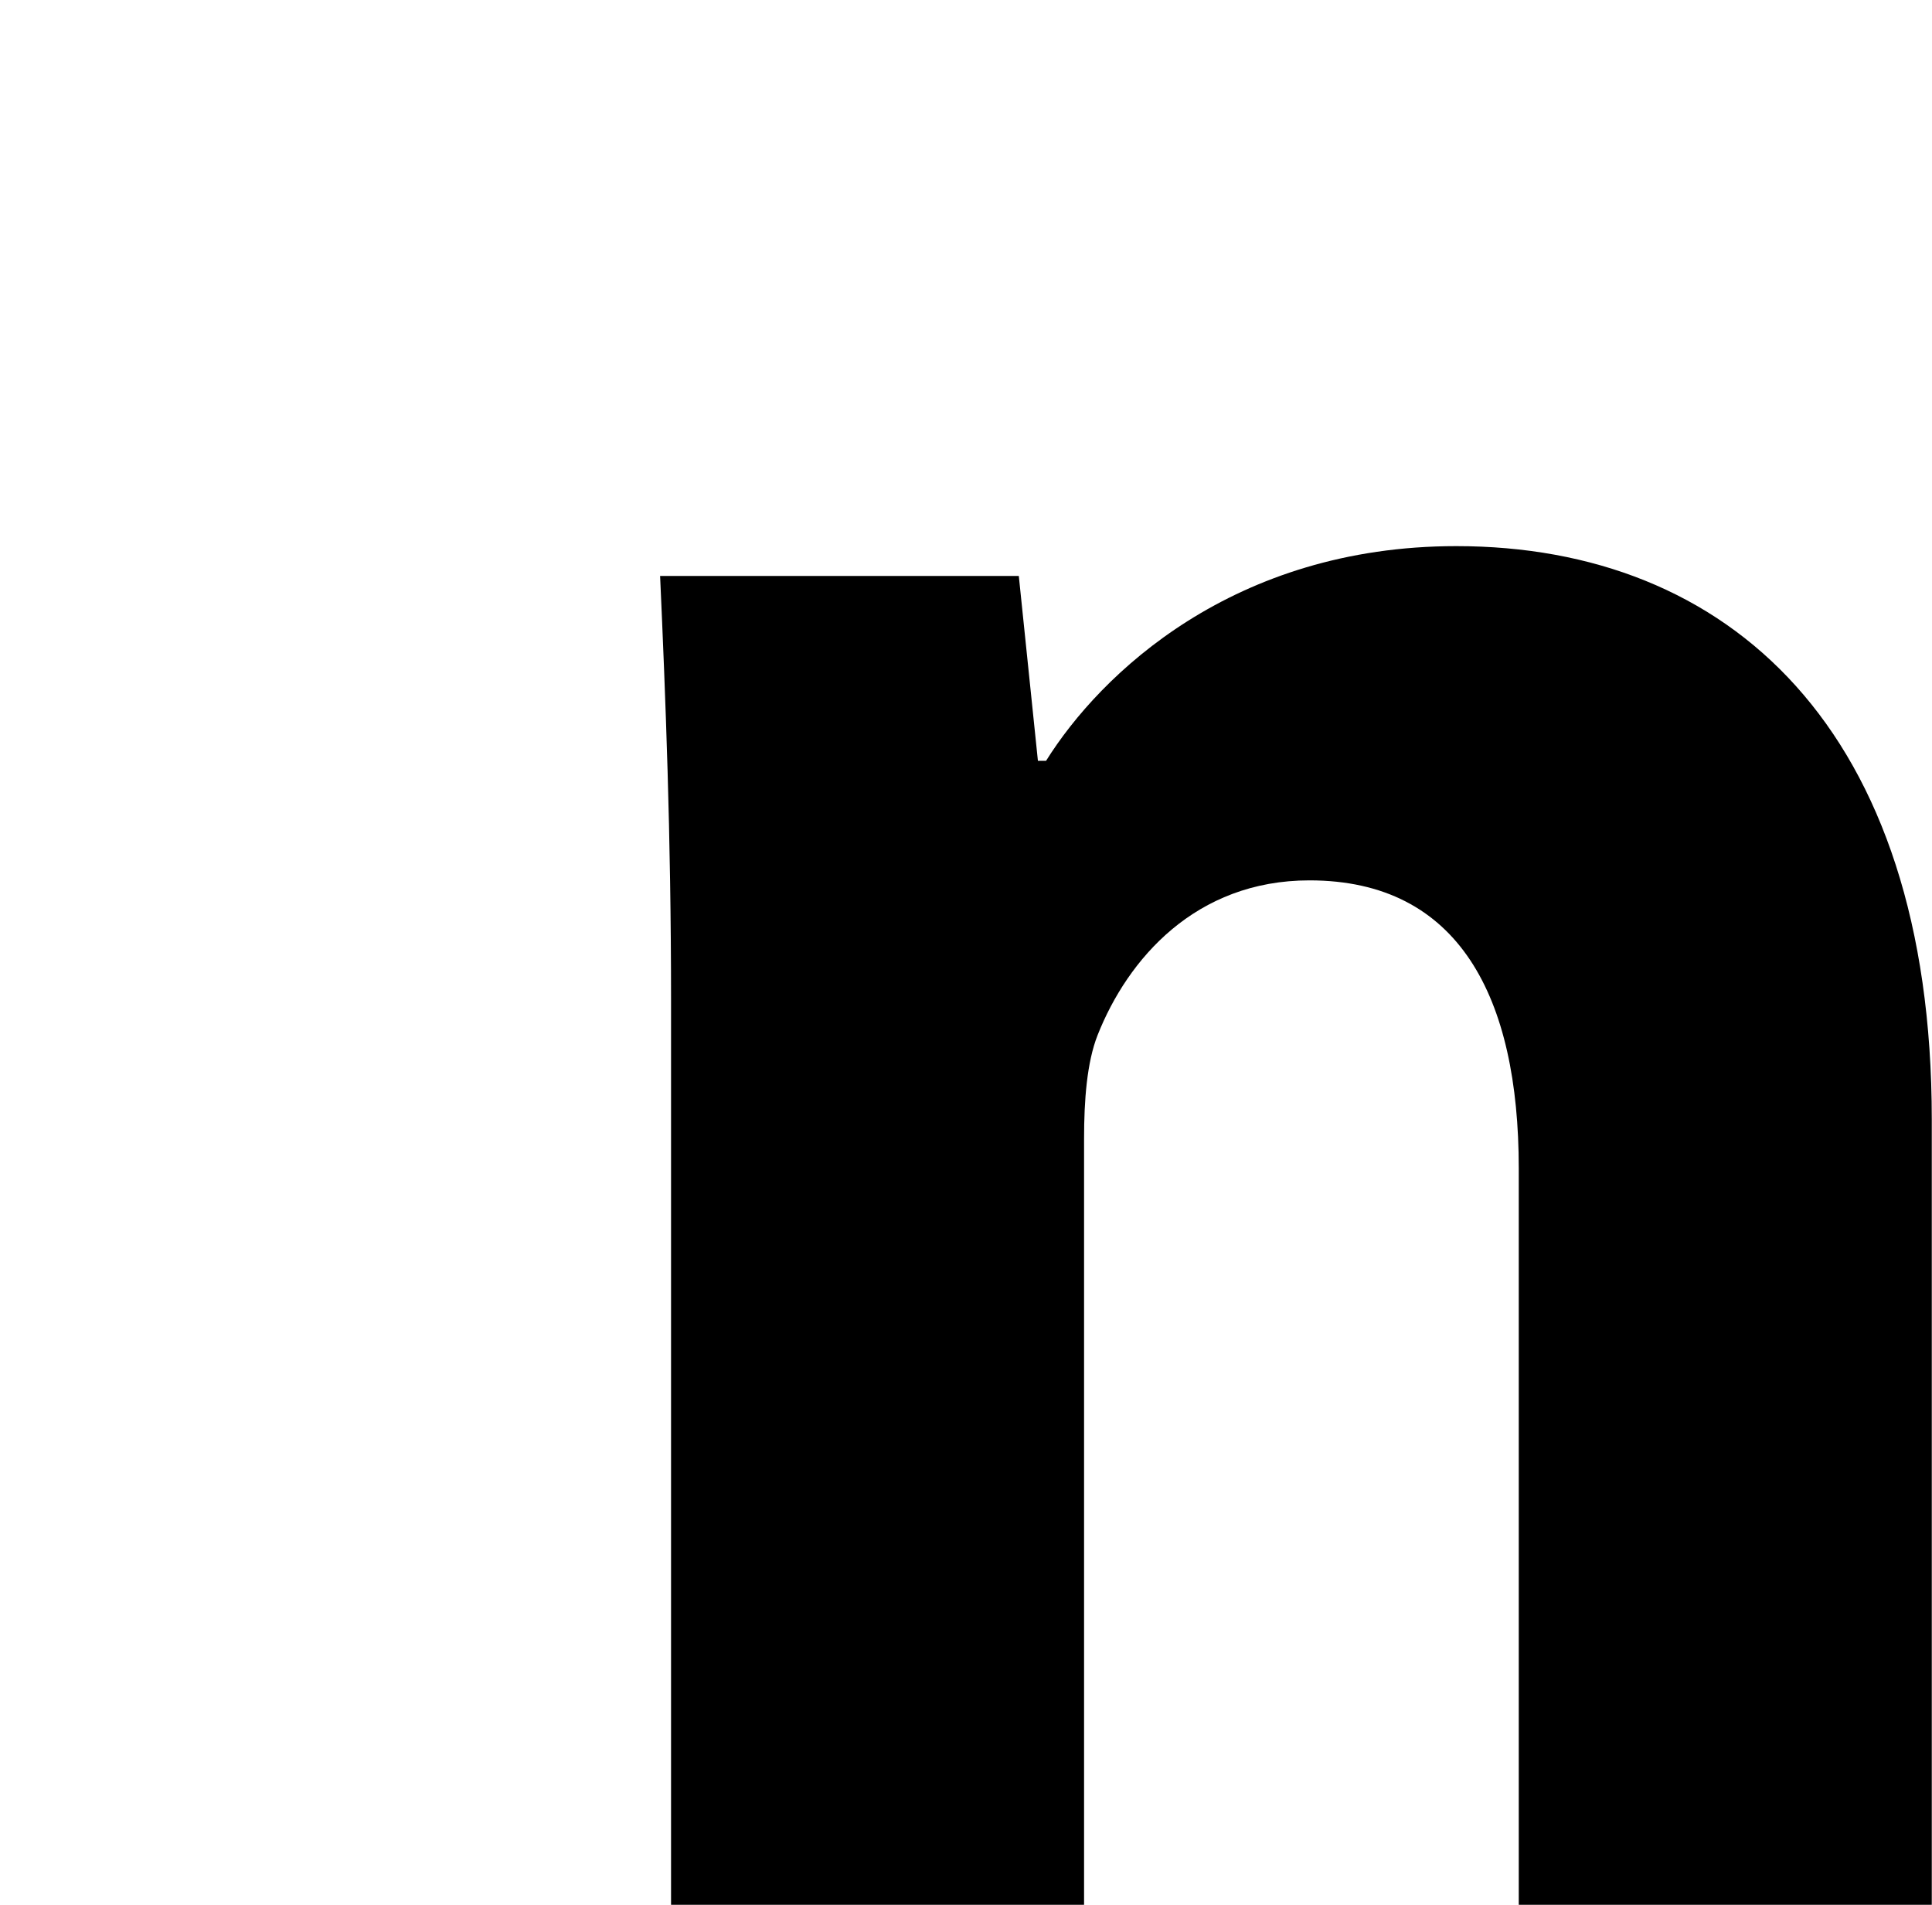
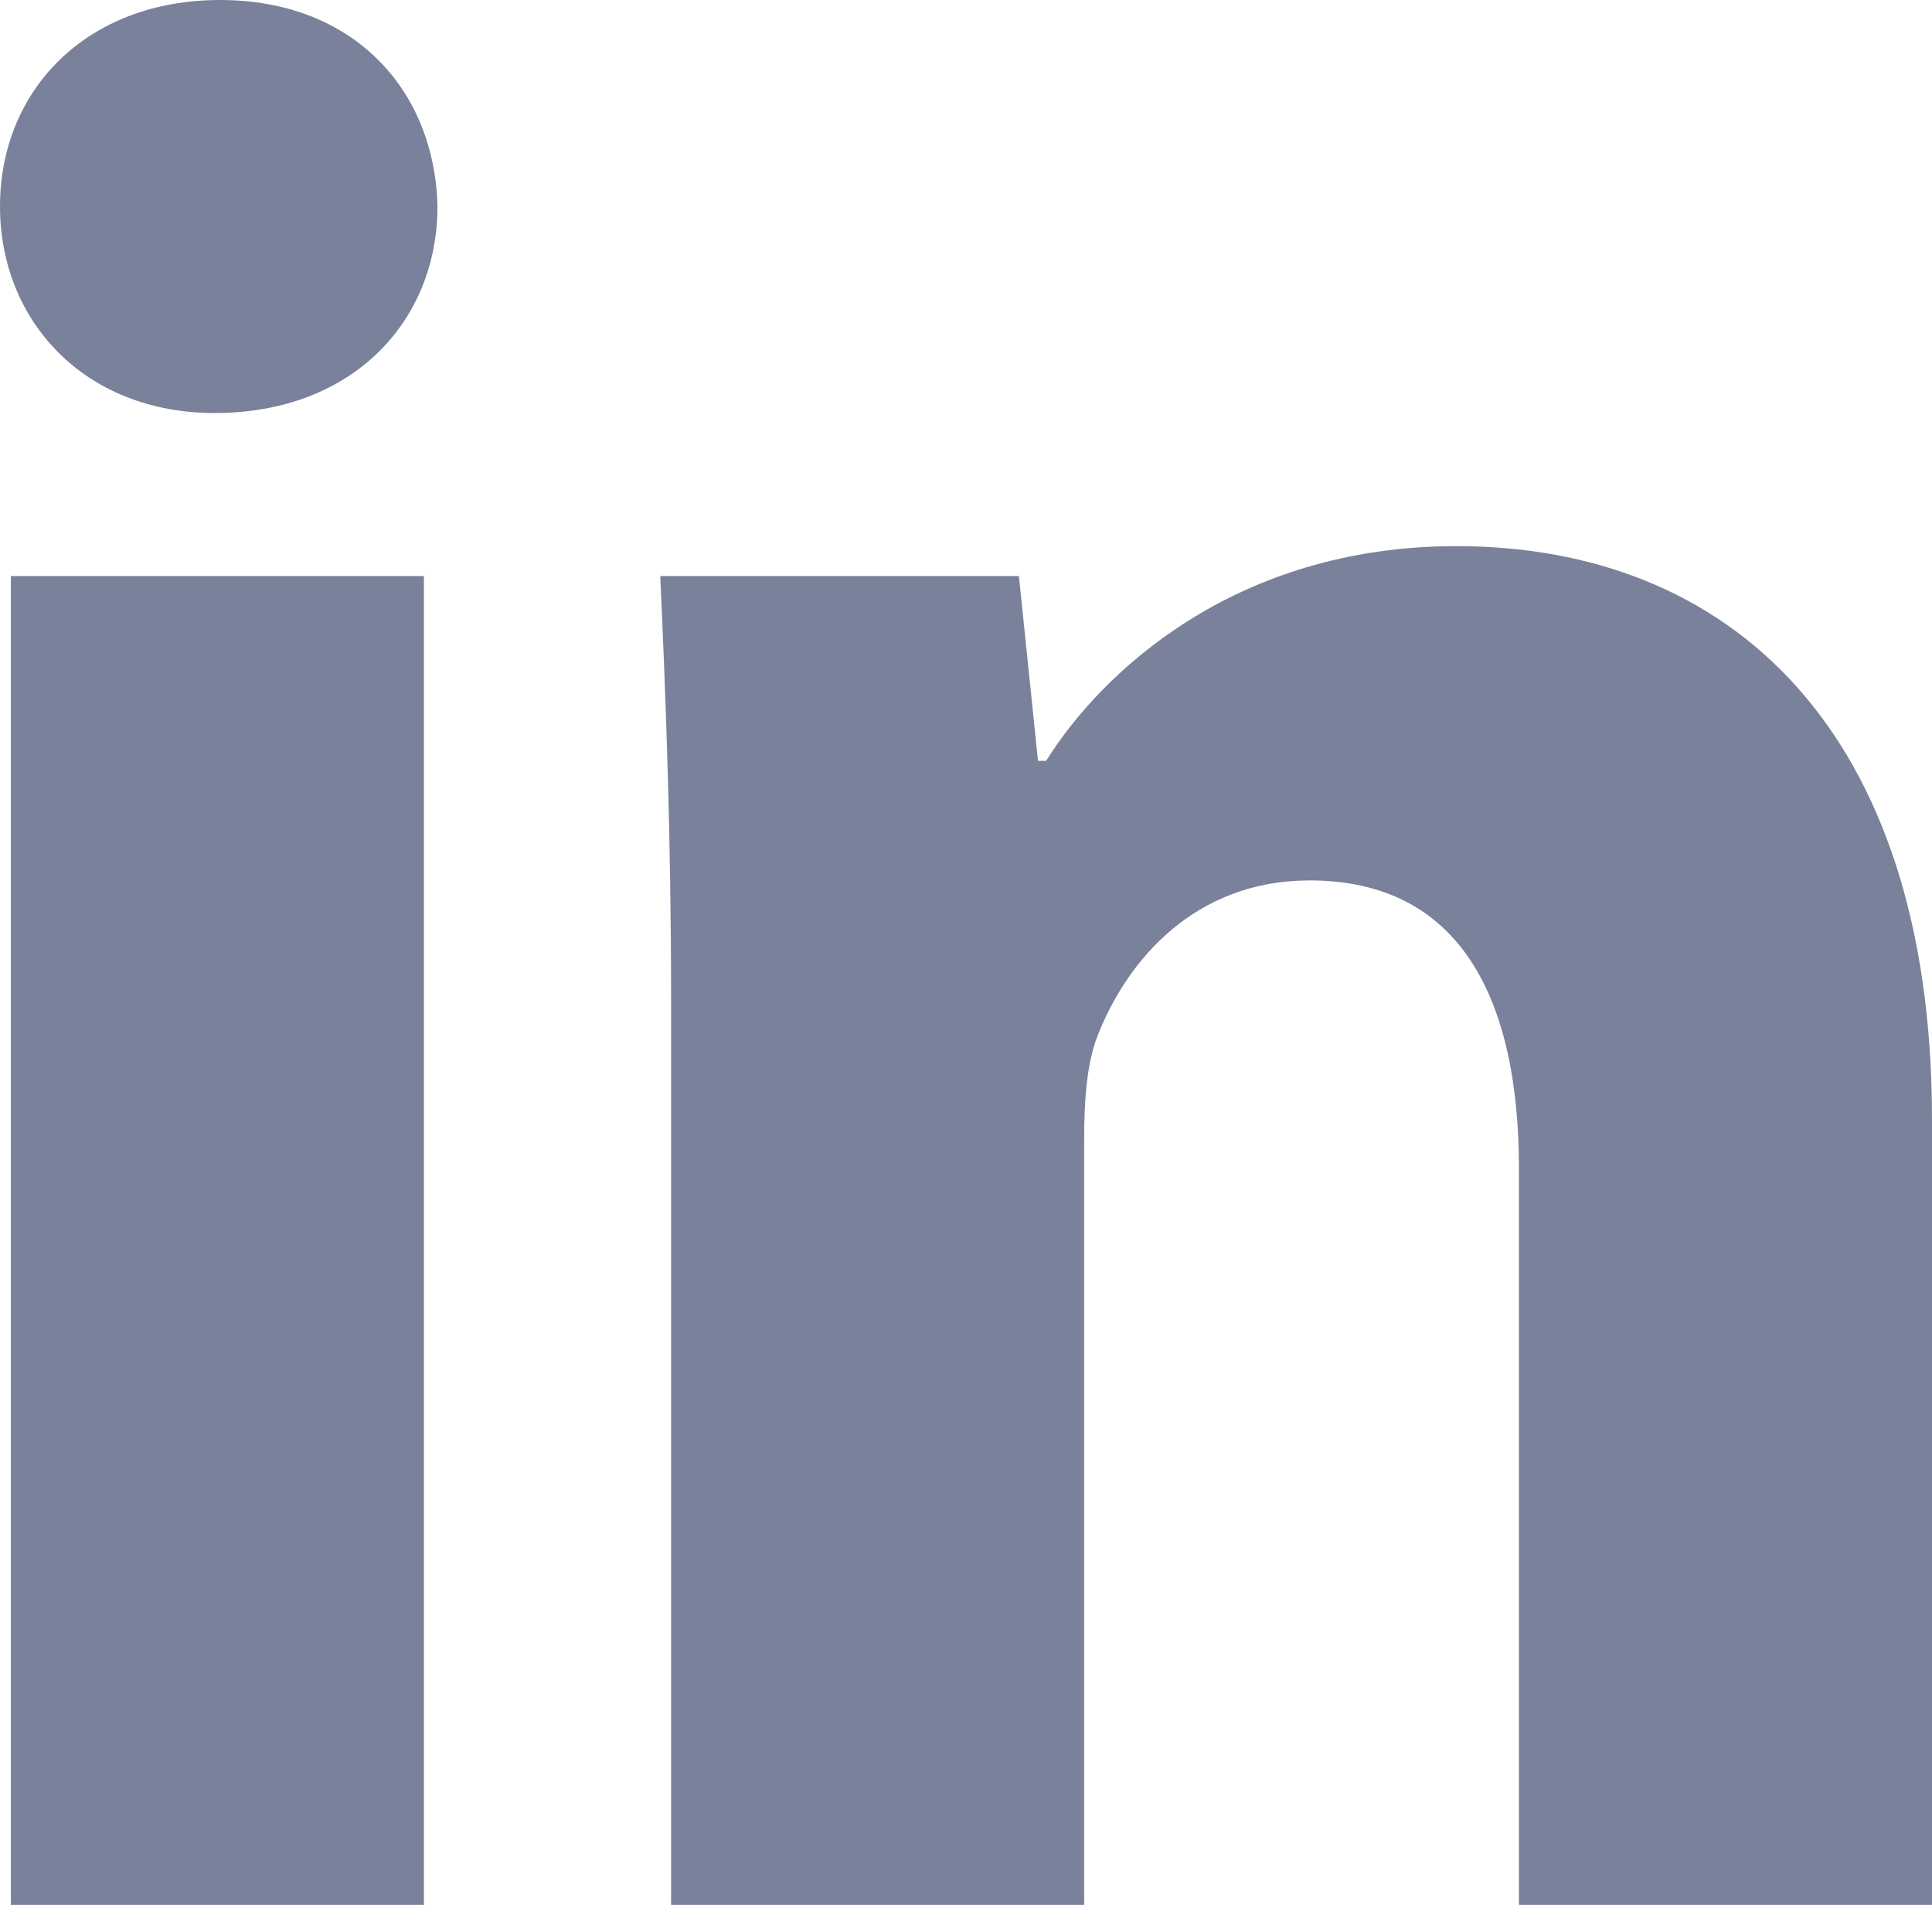
- <svg xmlns="http://www.w3.org/2000/svg" width="90" height="88.73" viewBox="0 0 90 88.73">
-   <style type="text/css">
- 		.st0{fill:#000000;}
- 	</style>
-   <path class="st0" d="M19.74 -61.9L0.5 -61.9L0.5 0L19.74 0ZM0.5,0M20.37,-79.11C20.37,-73.8 16.45,-69.49 9.99,-69.49C3.92,-69.49 0,-73.8 0,-79.11C0,-84.56 4.05,-88.73 10.25,-88.73C16.45,-88.73 20.25,-84.56 20.37,-79.11" />
-   <path class="st0" d="M31.26,46.58C31.26,38.86 31,32.4 30.75,26.83L47.46,26.83L48.35,35.44L48.73,35.44C51.26,31.39 57.46,25.44 67.84,25.44C80.5,25.44 89.99,33.92 89.99,52.15L89.99,88.73L70.75,88.73L70.75,54.43C70.75,46.45 67.97,41.01 61,41.01C55.69,41.01 52.53,44.68 51.13,48.22C50.63,49.49 50.5,51.26 50.5,53.04L50.5,88.73L31.26,88.73Z" />
+ <svg xmlns="http://www.w3.org/2000/svg" width="100%" height="100%" viewBox="0 0 90 89" version="1.1" xml:space="preserve" style="fill-rule:evenodd;clip-rule:evenodd;stroke-linejoin:round;stroke-miterlimit:2;">
+   <g id="All-glyphs">
+     <g transform="matrix(1,0,0,1,0,0.0003)">
+       <path d="M0.506,26.837L19.748,26.837L19.748,88.738L0.506,88.738L0.506,26.837ZM20.379,9.621C20.379,14.936 16.455,19.241 9.998,19.241C3.924,19.241 0,14.936 0,9.621C0,4.177 4.051,0 10.252,0C16.455,0 20.254,4.177 20.379,9.621" style="fill:rgb(122,129,154);fill-rule:nonzero;" />
+     </g>
+     <g transform="matrix(1,0,0,1,31.2617,67.597)">
+       <path d="M0,-21.013C0,-28.734 -0.252,-35.189 -0.504,-40.76L16.203,-40.76L17.092,-32.152L17.471,-32.152C20.002,-36.204 26.205,-42.154 36.586,-42.154C49.244,-42.154 58.738,-33.671 58.738,-15.444L58.738,21.141L39.496,21.141L39.496,-13.164C39.496,-21.14 36.711,-26.581 29.748,-26.581C24.432,-26.581 21.27,-22.911 19.877,-19.367C19.369,-18.102 19.242,-16.328 19.242,-14.556L19.242,21.141L0,21.141L0,-21.013Z" style="fill:rgb(122,129,154);fill-rule:nonzero;" />
+     </g>
+   </g>
</svg>
